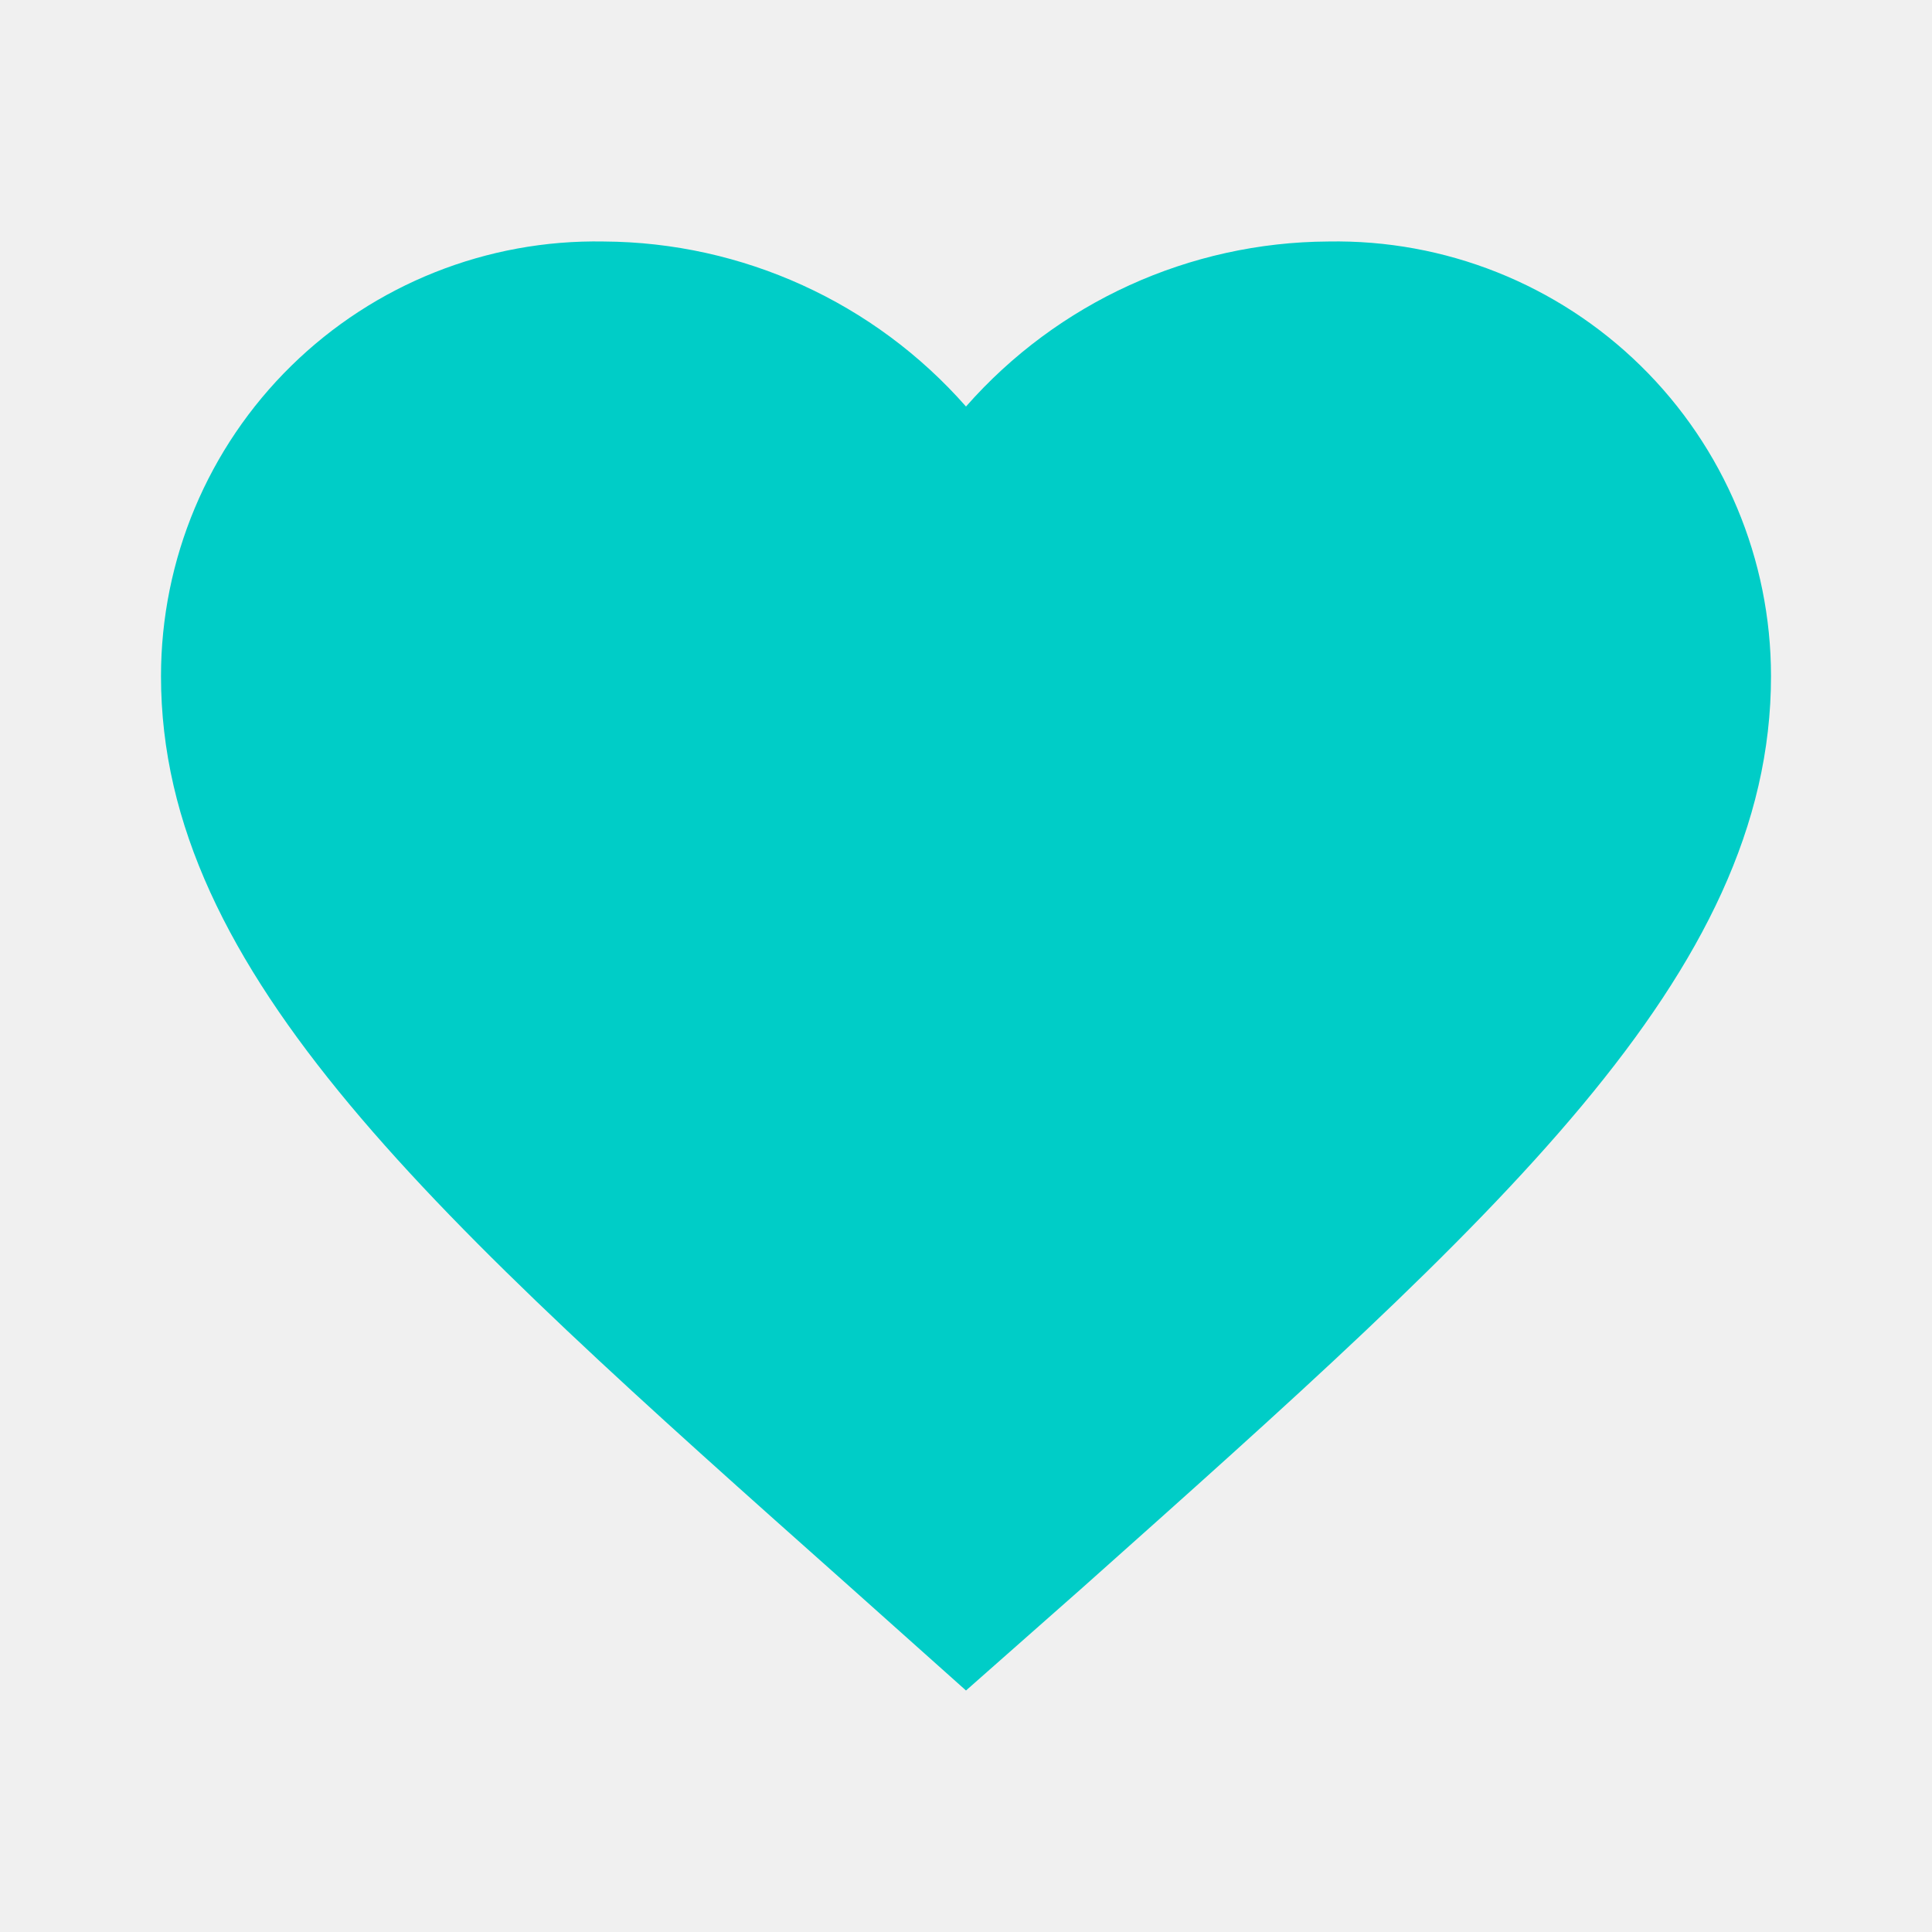
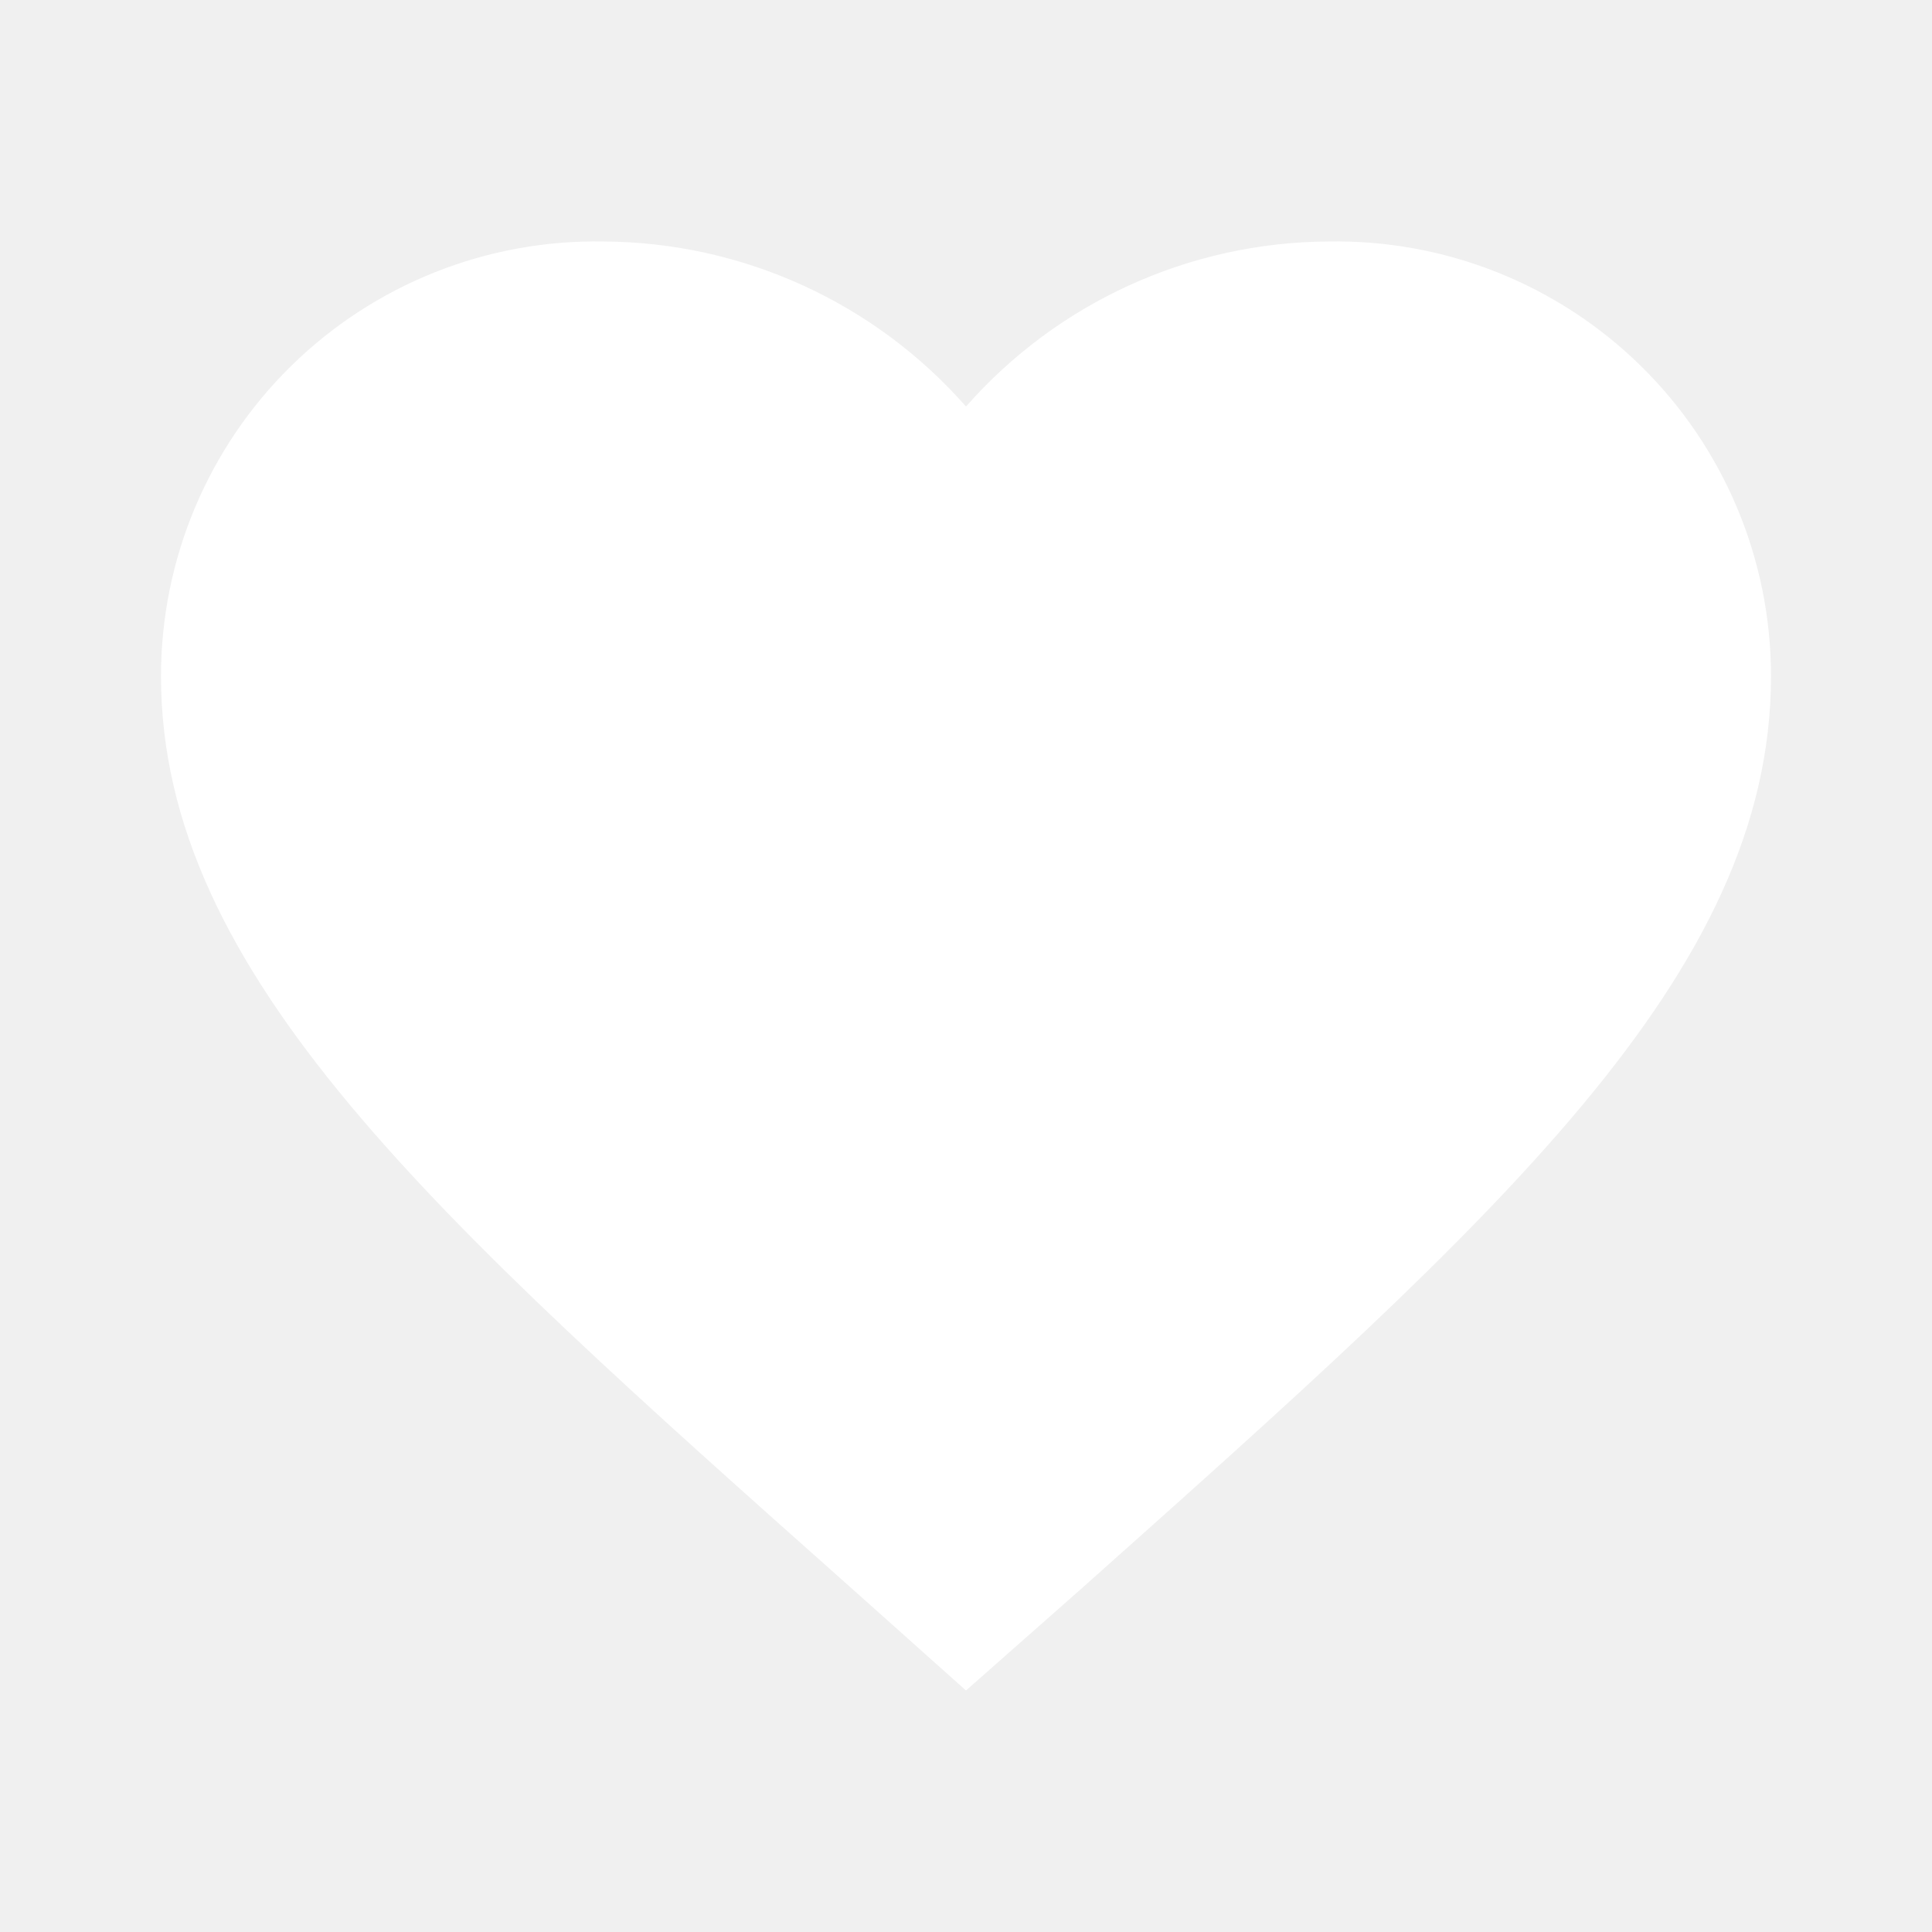
<svg xmlns="http://www.w3.org/2000/svg" width="24" height="24" viewBox="0 0 24 24" version="1.1" id="svg2247">
  <defs id="defs2241">
    <style id="style2239">.a{fill:none;}</style>
  </defs>
  <rect class="a" width="24" height="24" id="rect2243" />
-   <path d="M10,18,8.55,16.705C3.4,12.124,0,9.1,0,5.4A5.4,5.4,0,0,1,5.5,0,6.037,6.037,0,0,1,10,2.05,6.037,6.037,0,0,1,14.5,0,5.4,5.4,0,0,1,20,5.4c0,3.708-3.4,6.729-8.55,11.32Z" transform="translate(2 3)" id="path2245" style="fill:#00cdc7;fill-opacity:1" />
+   <path d="M10,18,8.55,16.705C3.4,12.124,0,9.1,0,5.4A5.4,5.4,0,0,1,5.5,0,6.037,6.037,0,0,1,10,2.05,6.037,6.037,0,0,1,14.5,0,5.4,5.4,0,0,1,20,5.4c0,3.708-3.4,6.729-8.55,11.32Z" transform="translate(2 3)" id="path2245" style="fill:#fff;fill-opacity:1" />
</svg>
